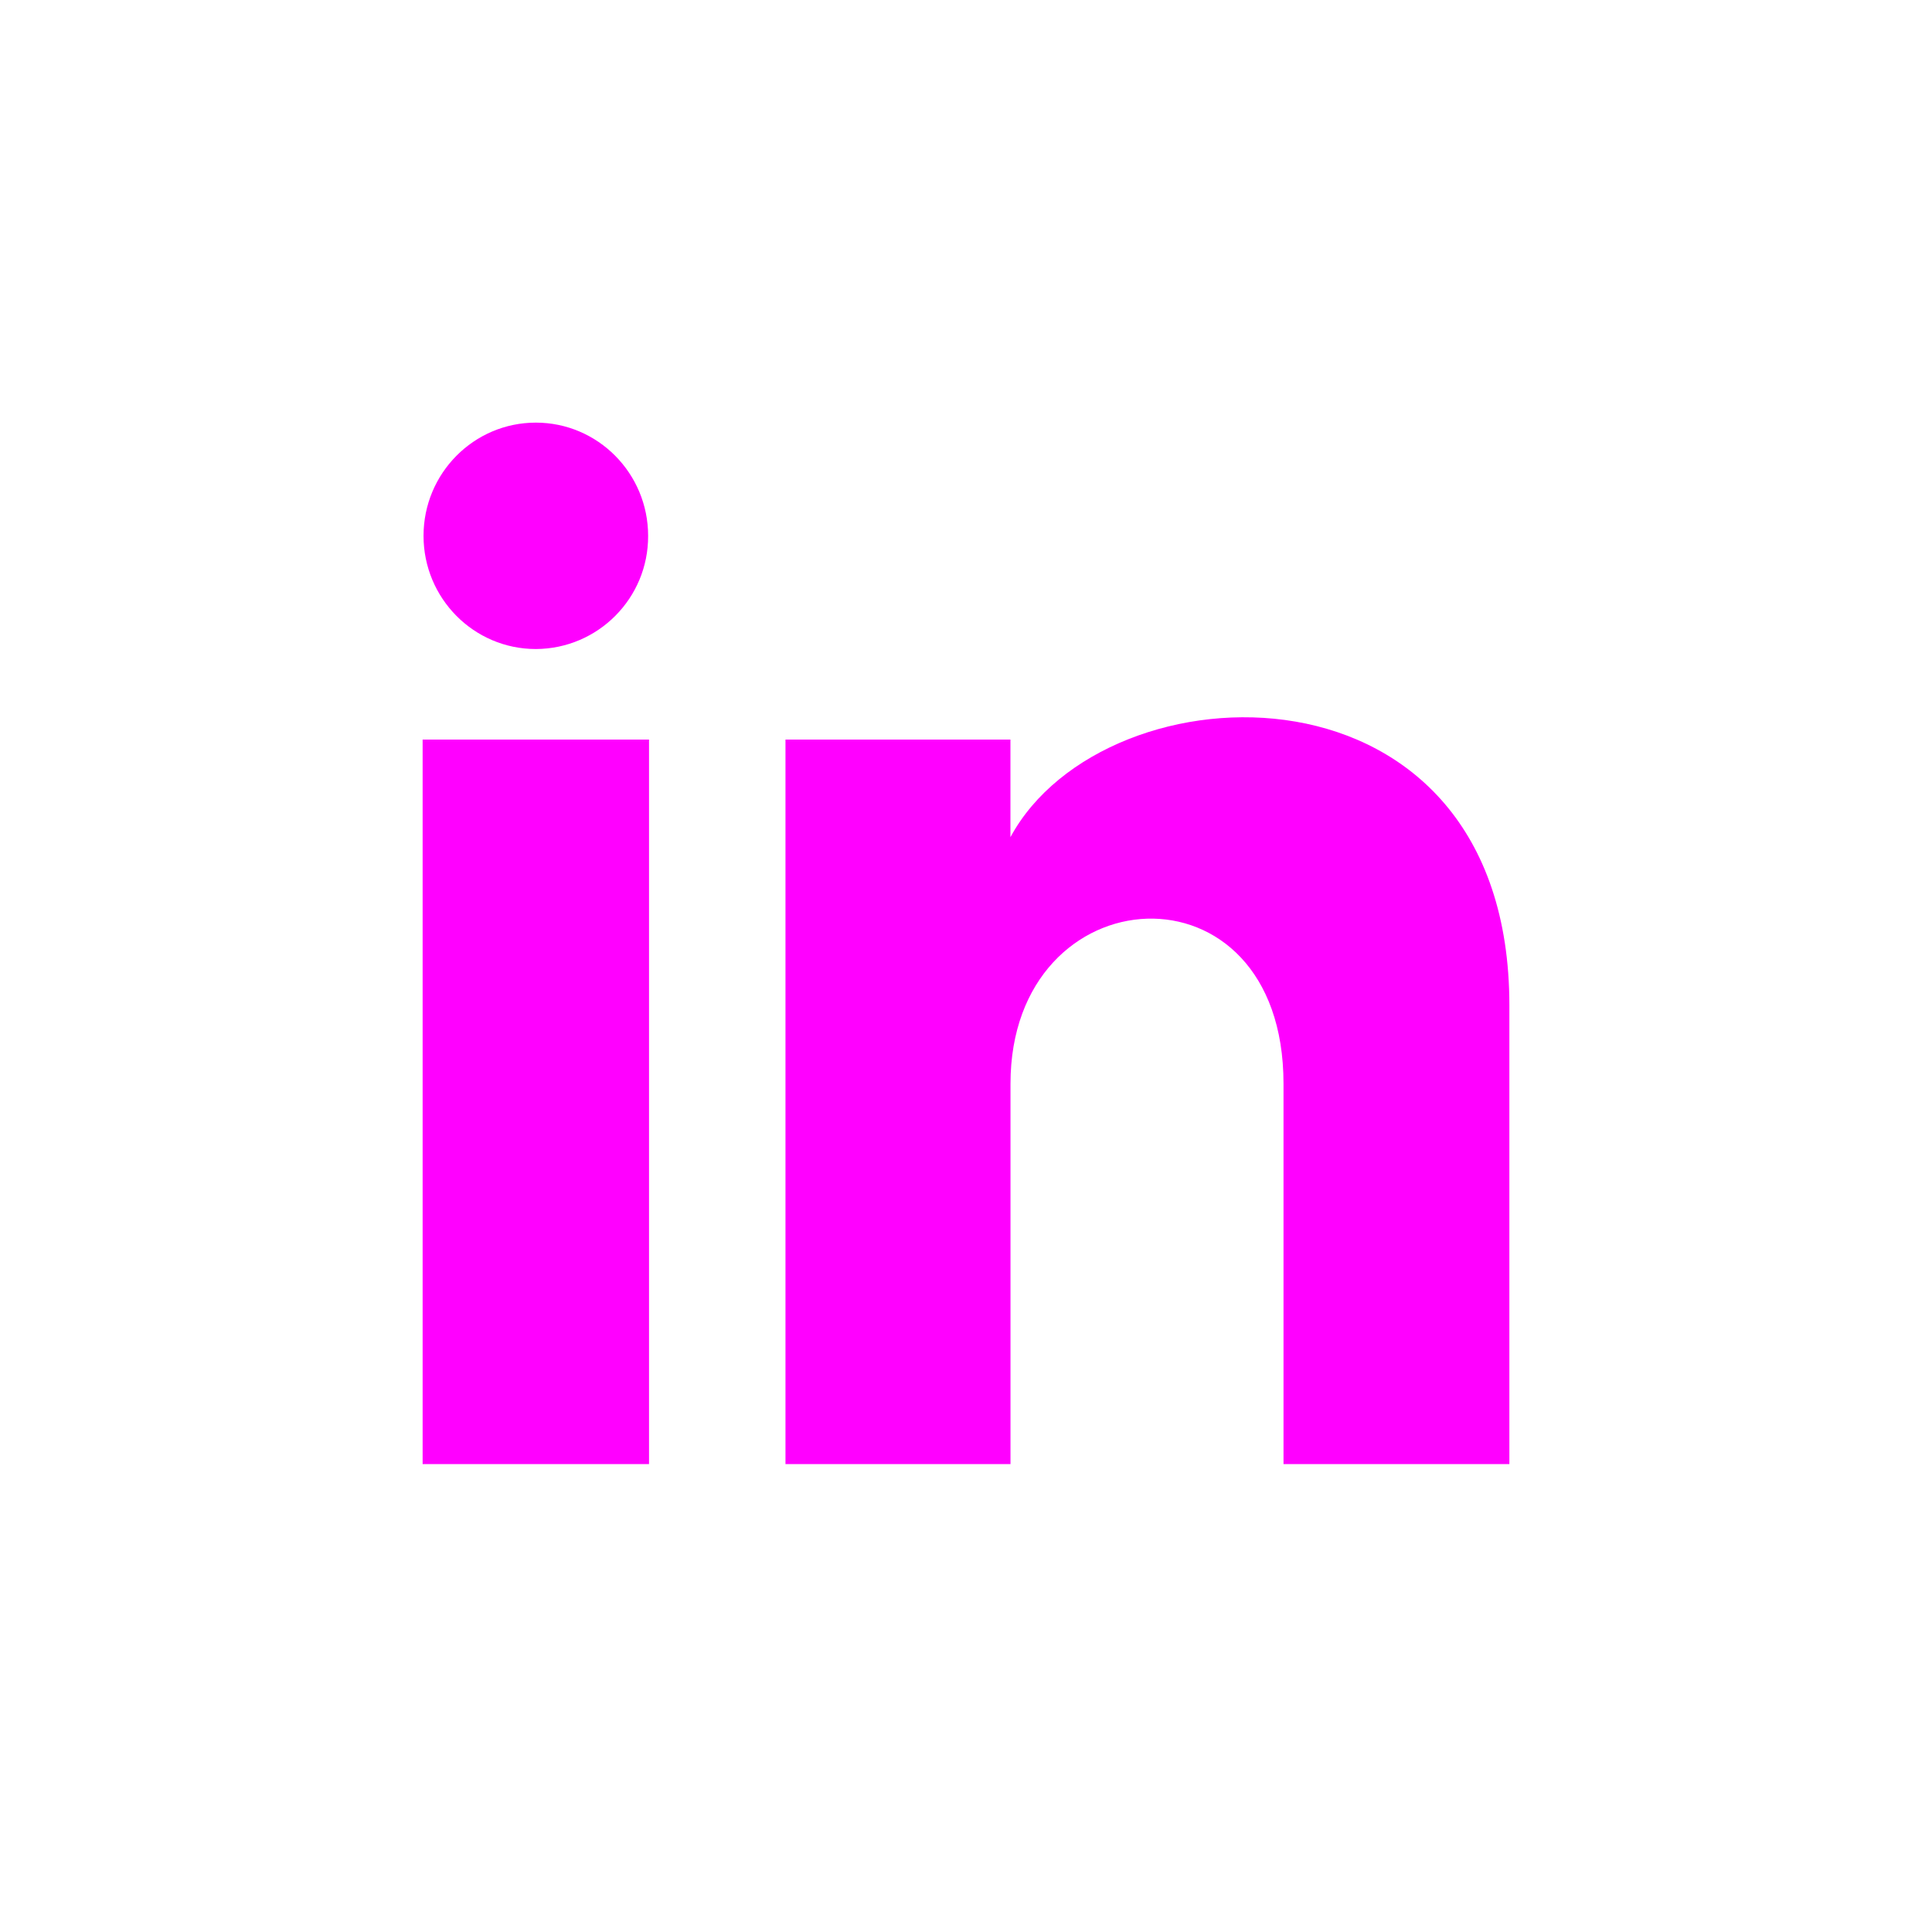
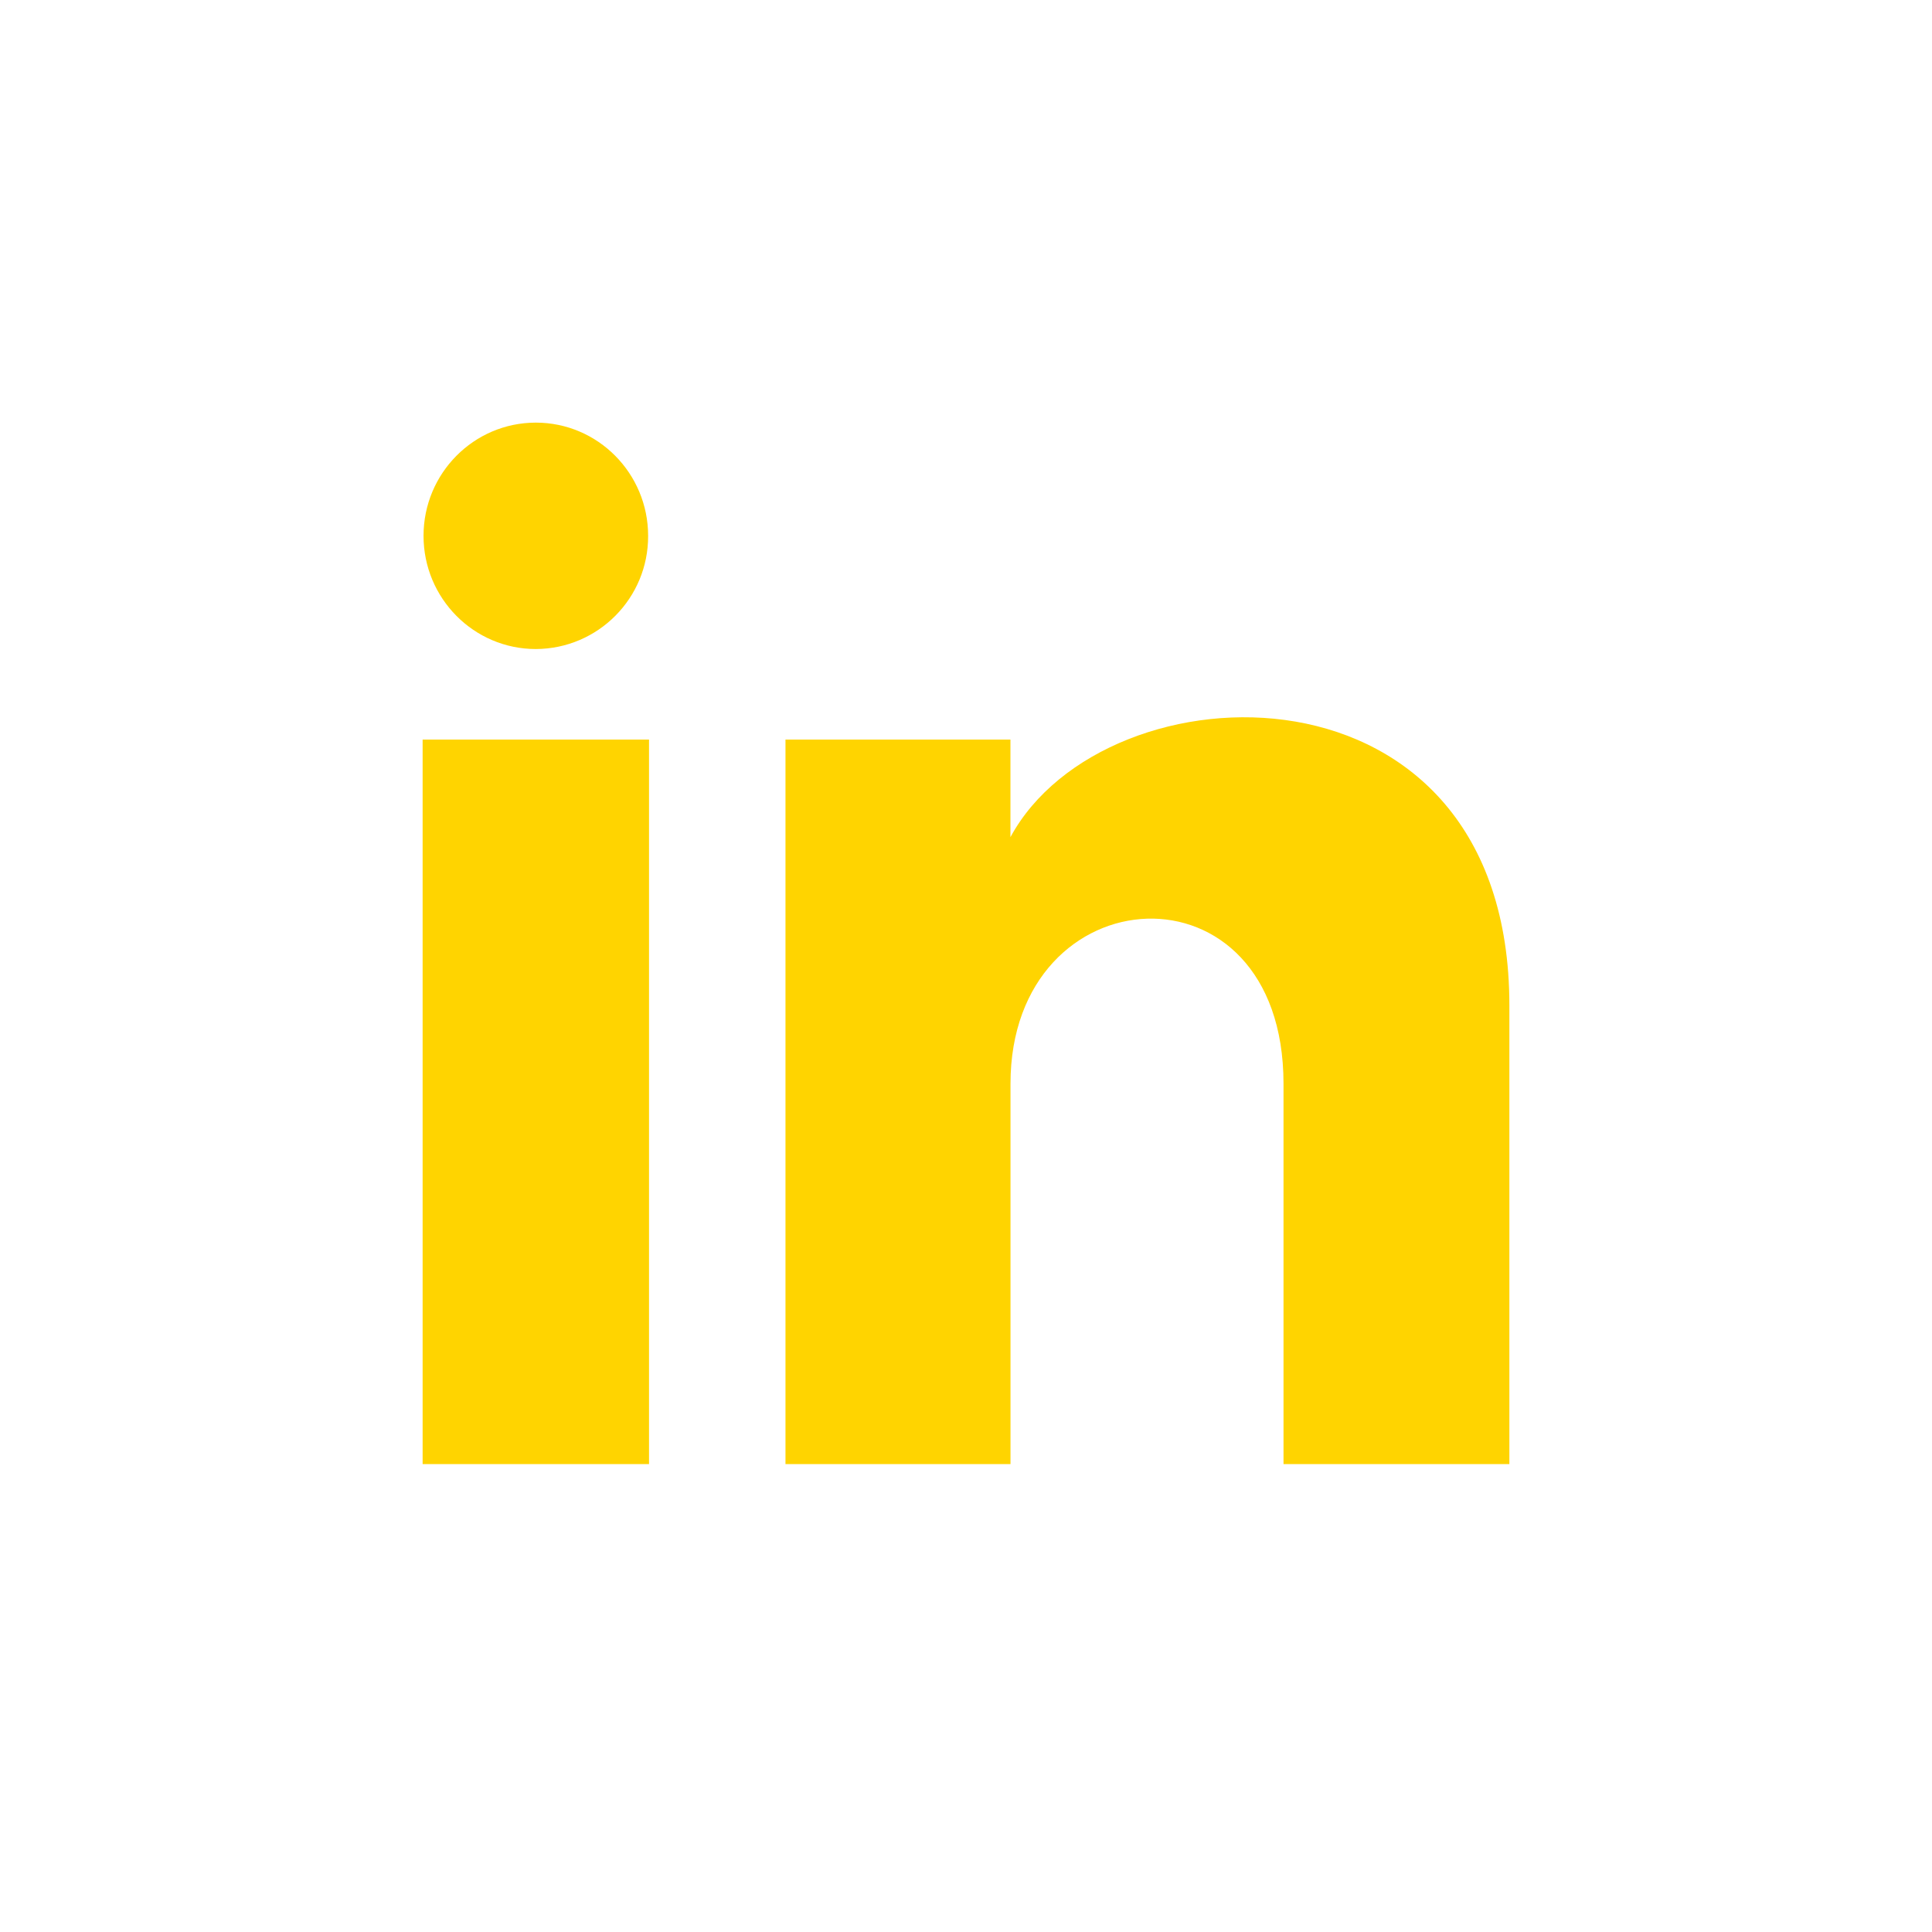
<svg xmlns="http://www.w3.org/2000/svg" width="32" height="32">
-   <path d="M10.735 8.875a1.867 1.867 0 0 1-1.86 1.875c-1.027 0-1.86-.84-1.86-1.875C7.015 7.84 7.848 7 8.875 7c1.027 0 1.86.84 1.86 1.875zm.015 3.375H7v12h3.75v-12zm5.986 0H13.01v12h3.727v-6.3c0-3.502 4.522-3.788 4.522 0v6.3H25v-7.598c0-5.91-6.692-5.695-8.264-2.786V12.25z" fill="#F0F" fill-rule="nonzero" />
+   <path d="M10.735 8.875a1.867 1.867 0 0 1-1.86 1.875c-1.027 0-1.86-.84-1.86-1.875C7.015 7.84 7.848 7 8.875 7c1.027 0 1.86.84 1.86 1.875zm.015 3.375H7v12h3.75v-12zm5.986 0H13.01v12h3.727v-6.3c0-3.502 4.522-3.788 4.522 0v6.3H25v-7.598c0-5.91-6.692-5.695-8.264-2.786V12.25z" fill="#FFD400" fill-rule="nonzero" />
</svg>
